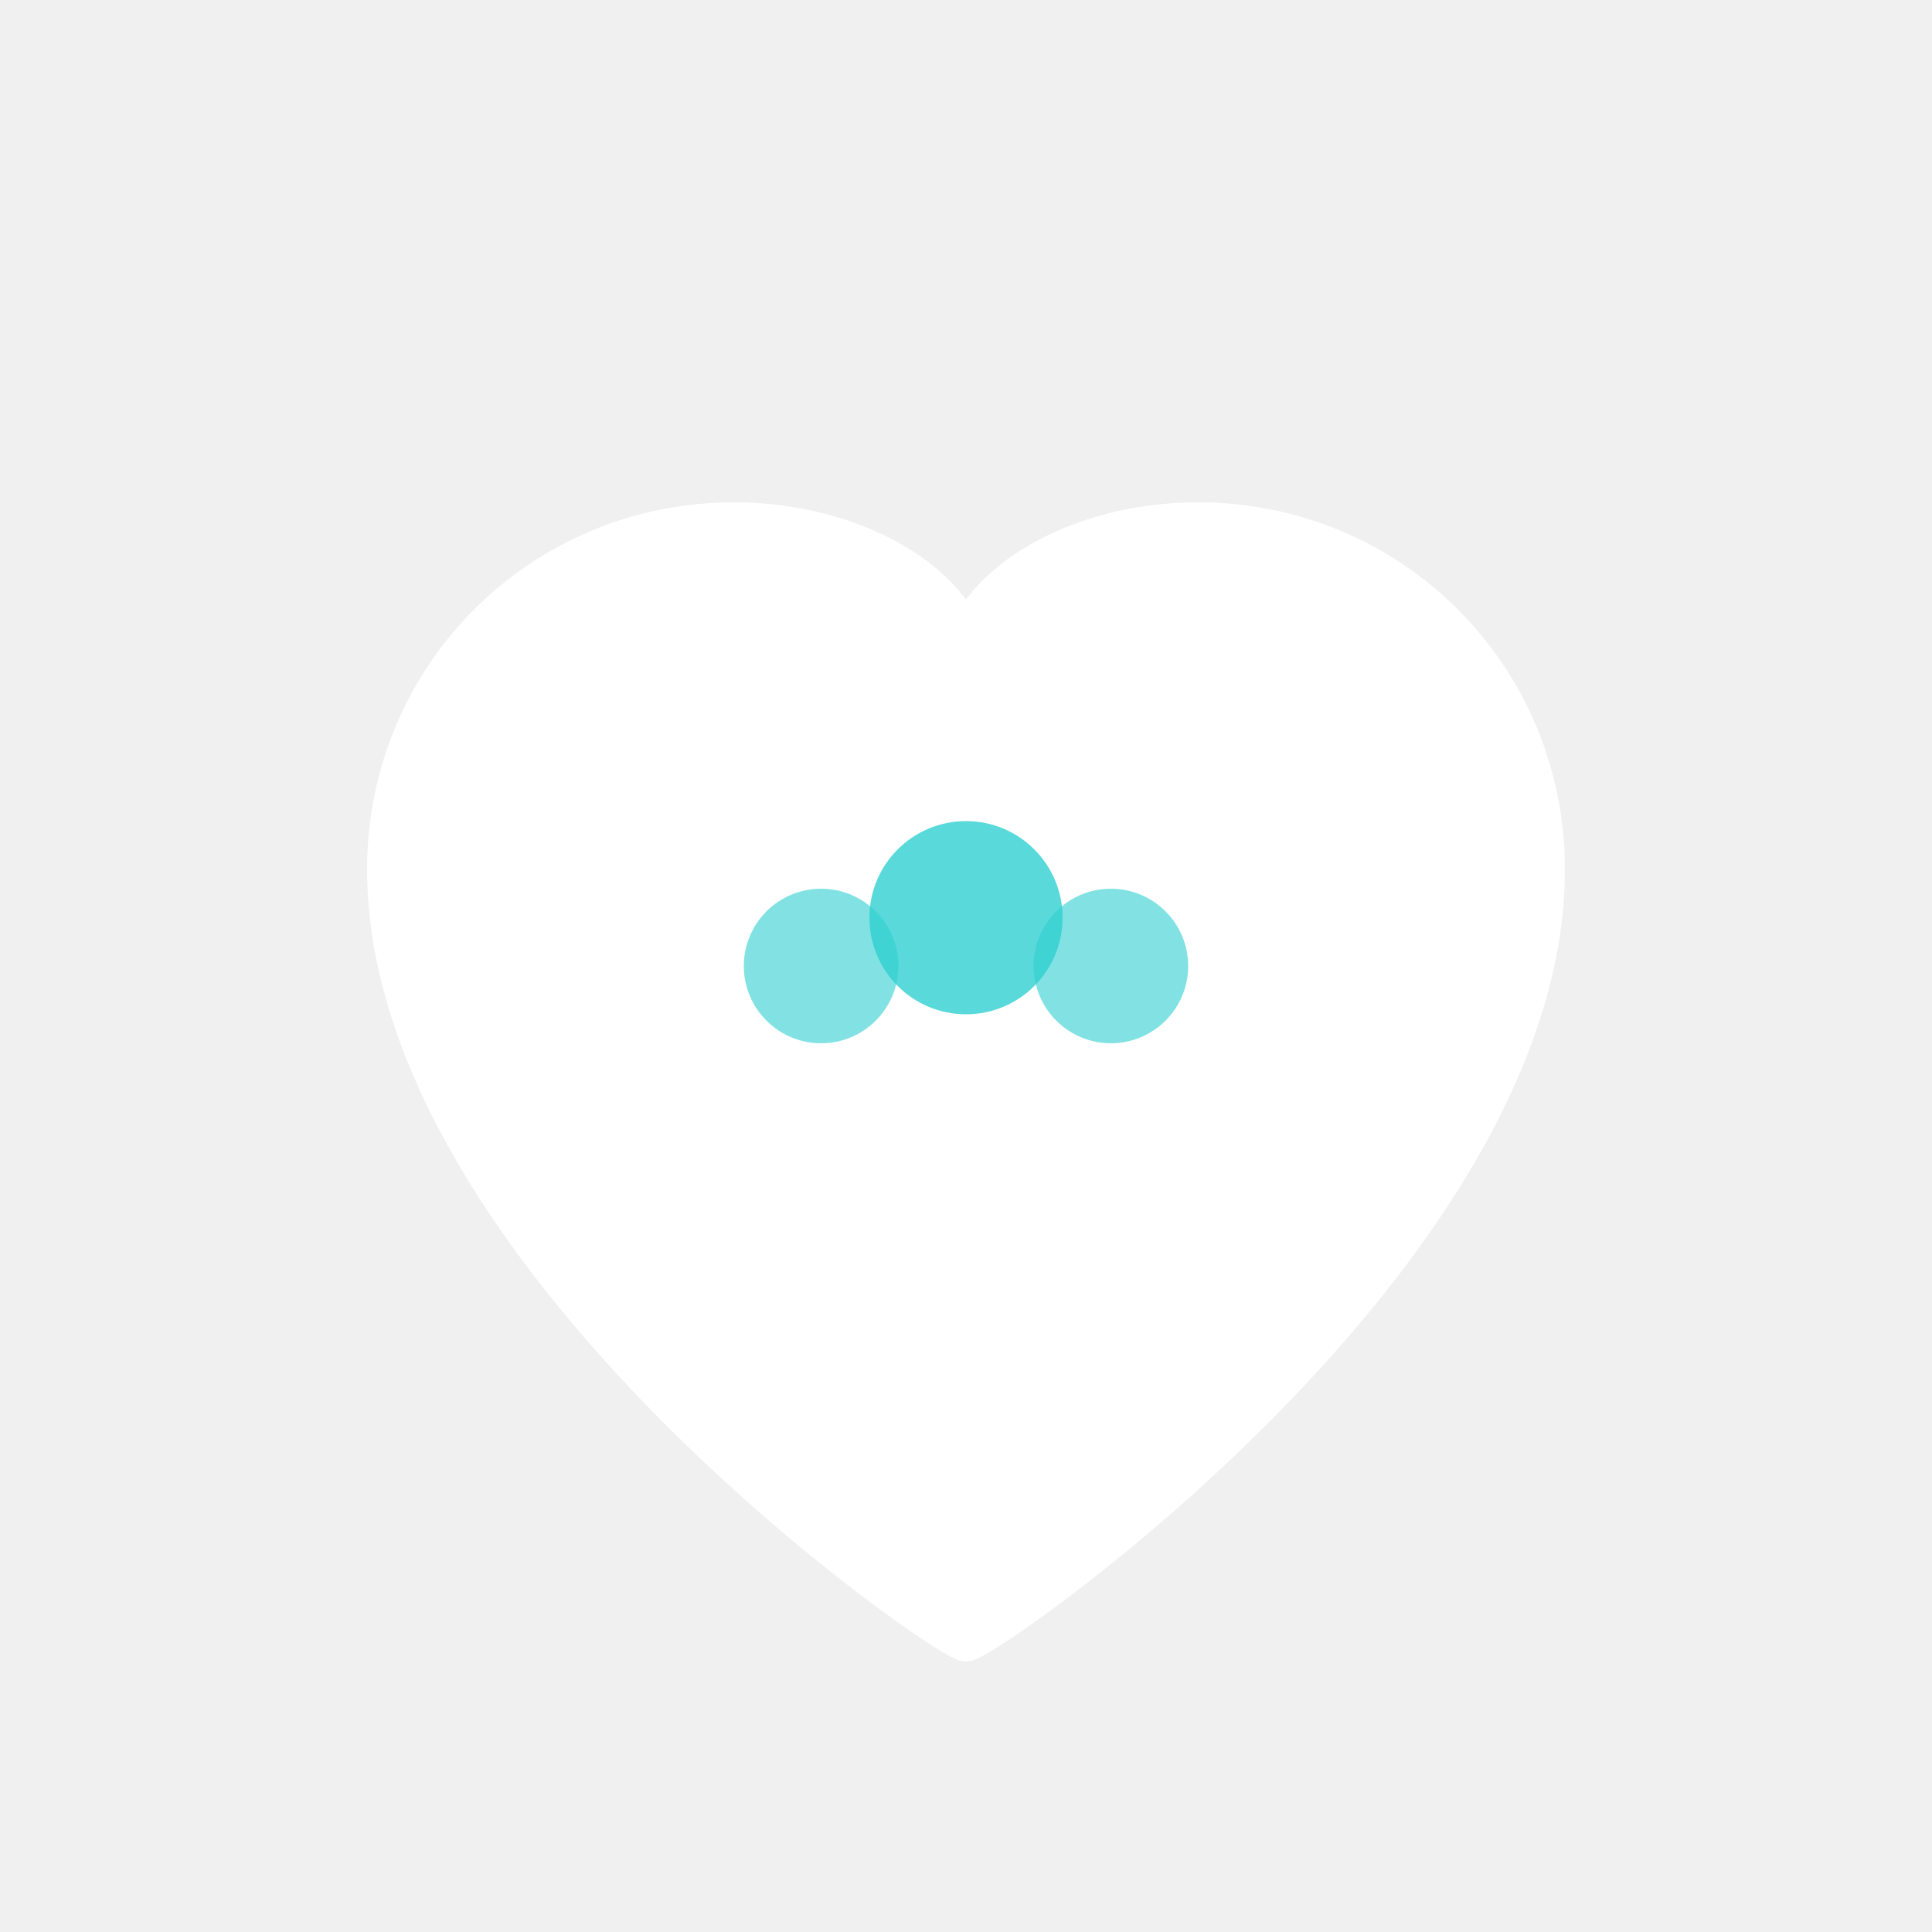
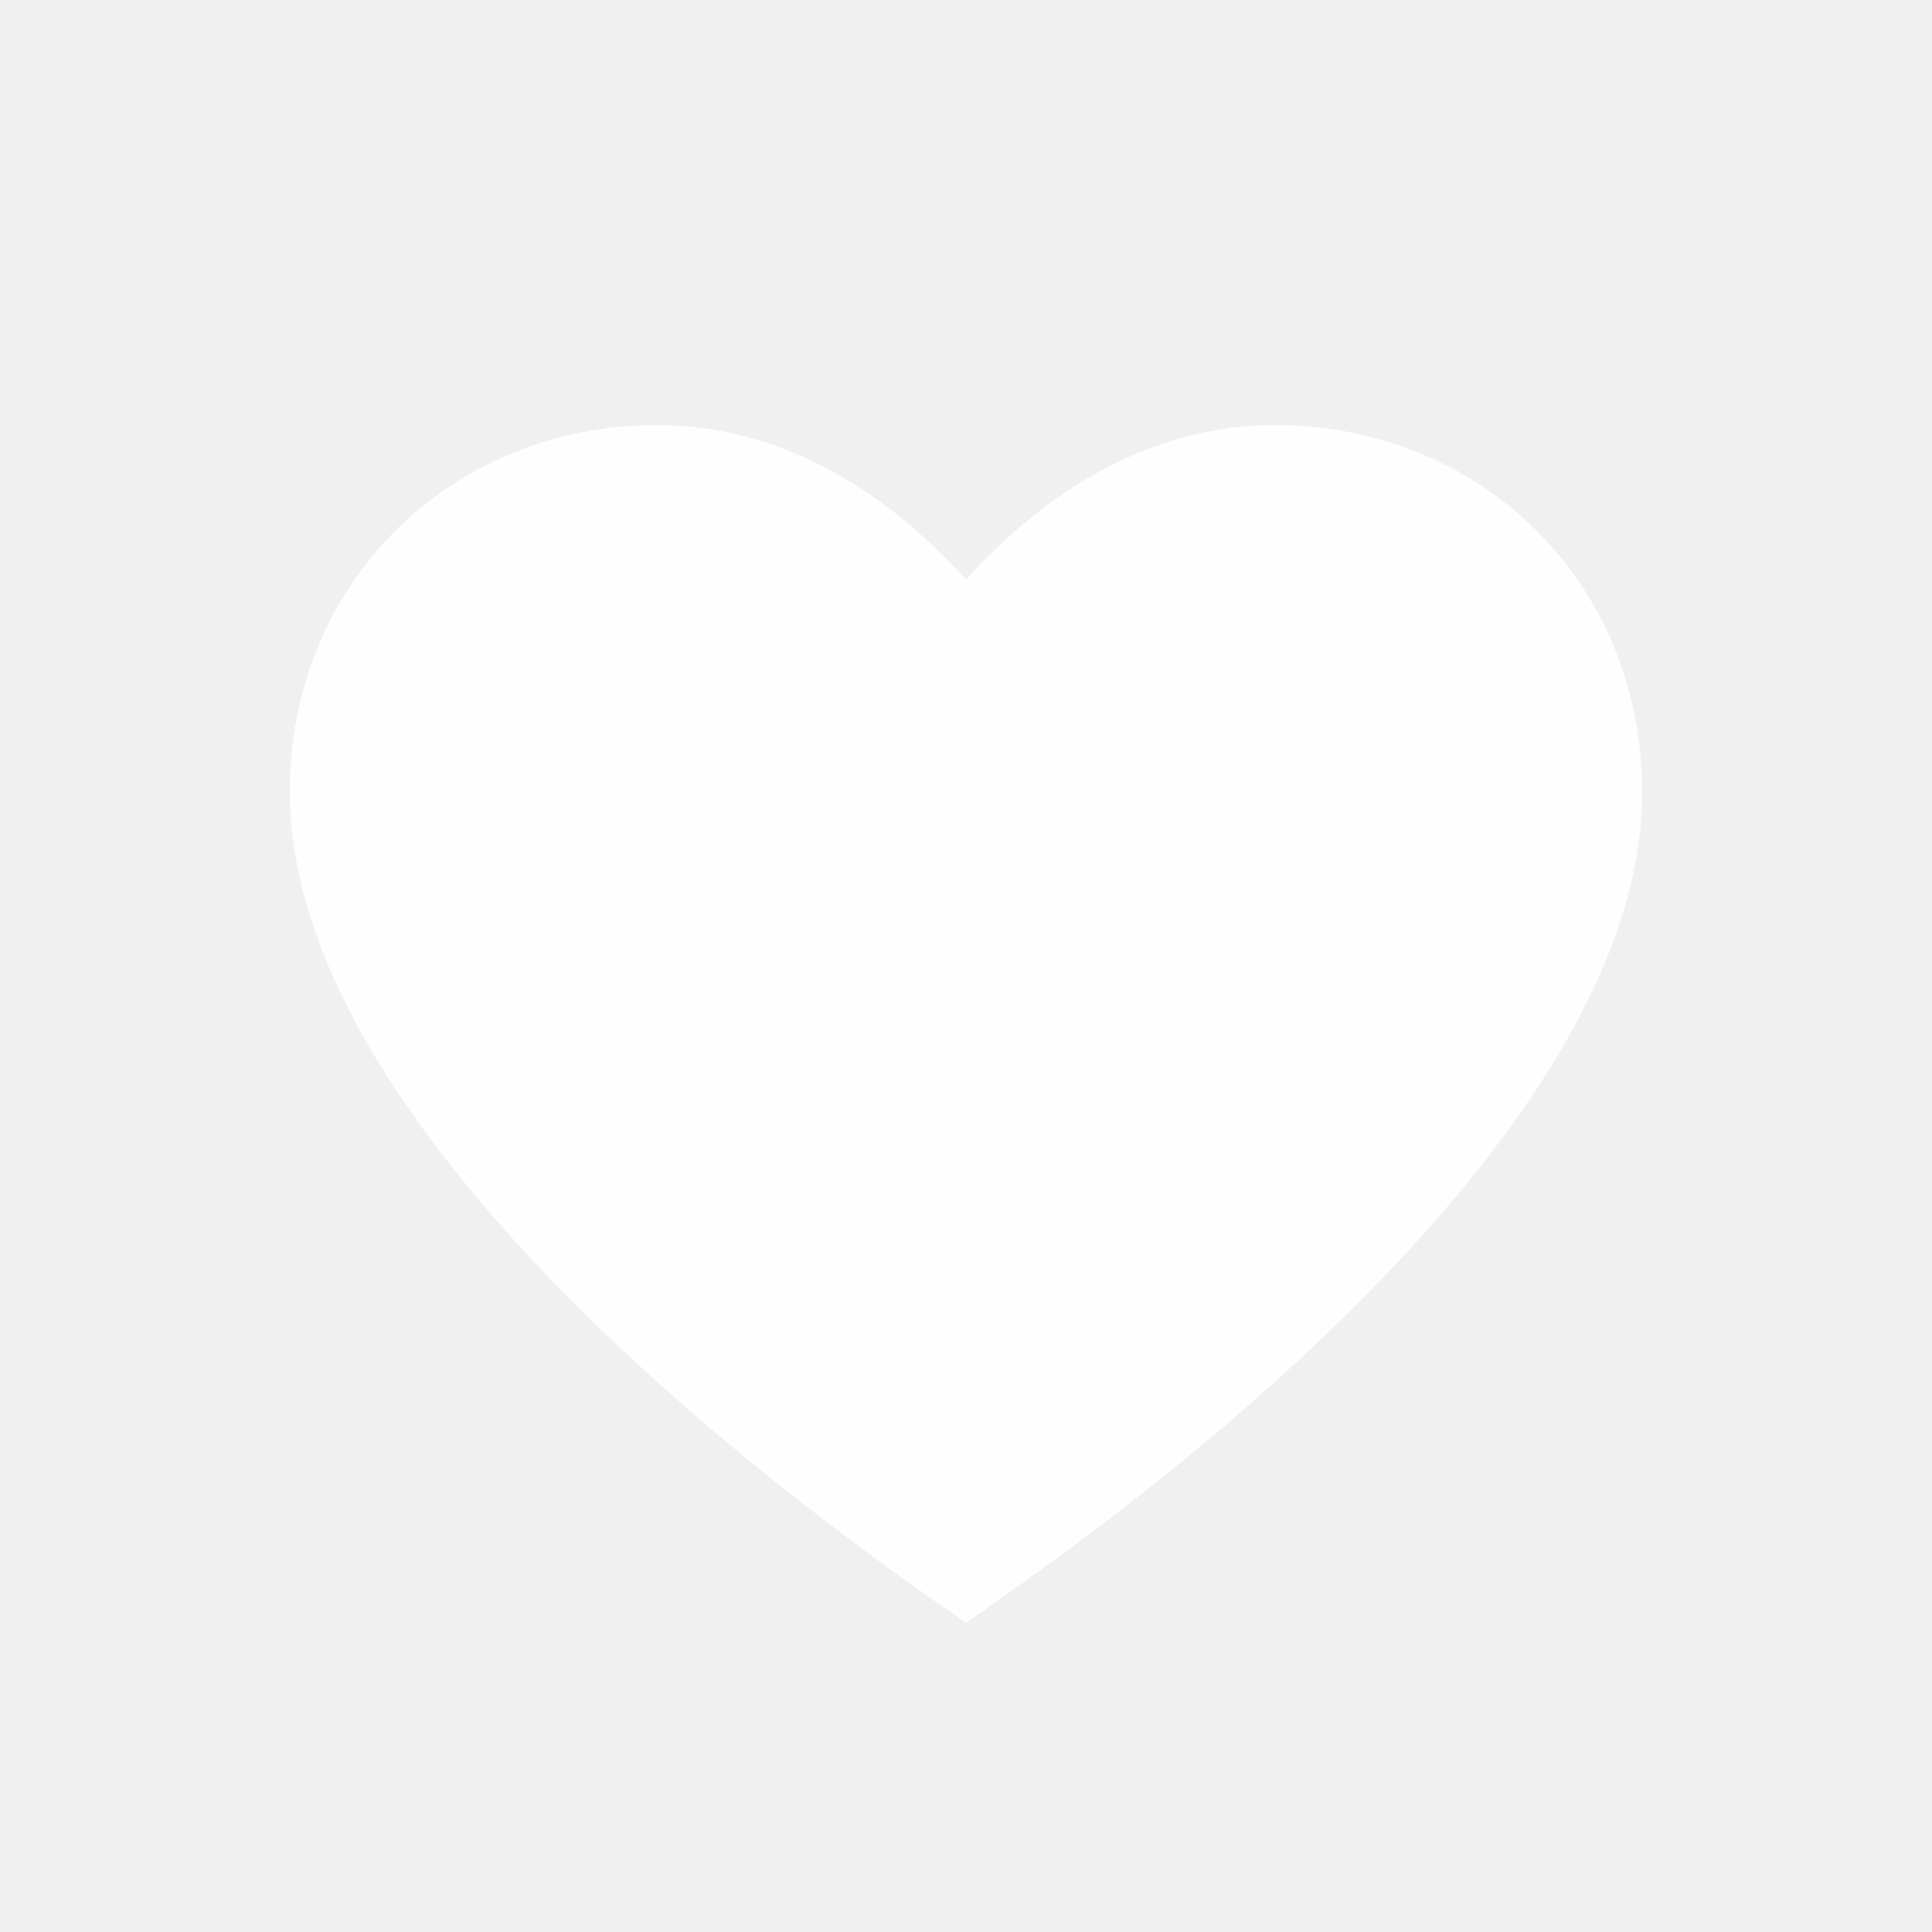
<svg xmlns="http://www.w3.org/2000/svg" viewBox="0 0 200 200" fill="none">
-   <path d="M100 170c-2 0-60-40-60-80 0-20 16-36 36-36 11 0 21 5 24 12 3-7 13-12 24-12 20 0 36 16 36 36 0 40-58 80-60 80z" fill="white" stroke="white" stroke-width="4" />
-   <circle cx="85" cy="100" r="8" fill="rgba(48, 207, 208, 0.6)" />
-   <circle cx="100" cy="95" r="10" fill="rgba(48, 207, 208, 0.8)" />
-   <circle cx="115" cy="100" r="8" fill="rgba(48, 207, 208, 0.6)" />
+   <path d="M100 168 C96 165 30 122 30 82 C30 60 47 44 68 44 C80 44 91 50 100 60 C109 50 120 44 132 44 C153 44 170 60 170 82 C170 122 104 165 100 168 Z" fill="white" opacity="0.9" />
+   <circle cx="82" cy="98" r="7" fill="white" opacity="0.35" />
+   <path d="M75 118 Q75 108 82 108 Q89 108 89 118 L89 128 L75 128 Z" fill="white" opacity="0.35" />
+   <circle cx="118" cy="98" r="7" fill="white" opacity="0.35" />
+   <path d="M111 118 Q111 108 118 108 Q125 108 125 118 L125 128 L111 128 Z" fill="white" opacity="0.35" />
+   <circle cx="100" cy="103" r="5" fill="white" opacity="0.35" />
+   <path d="M95 118 Q95 110 100 110 Q105 110 105 118 L105 125 L95 125 Z" fill="white" opacity="0.35" />
</svg>
